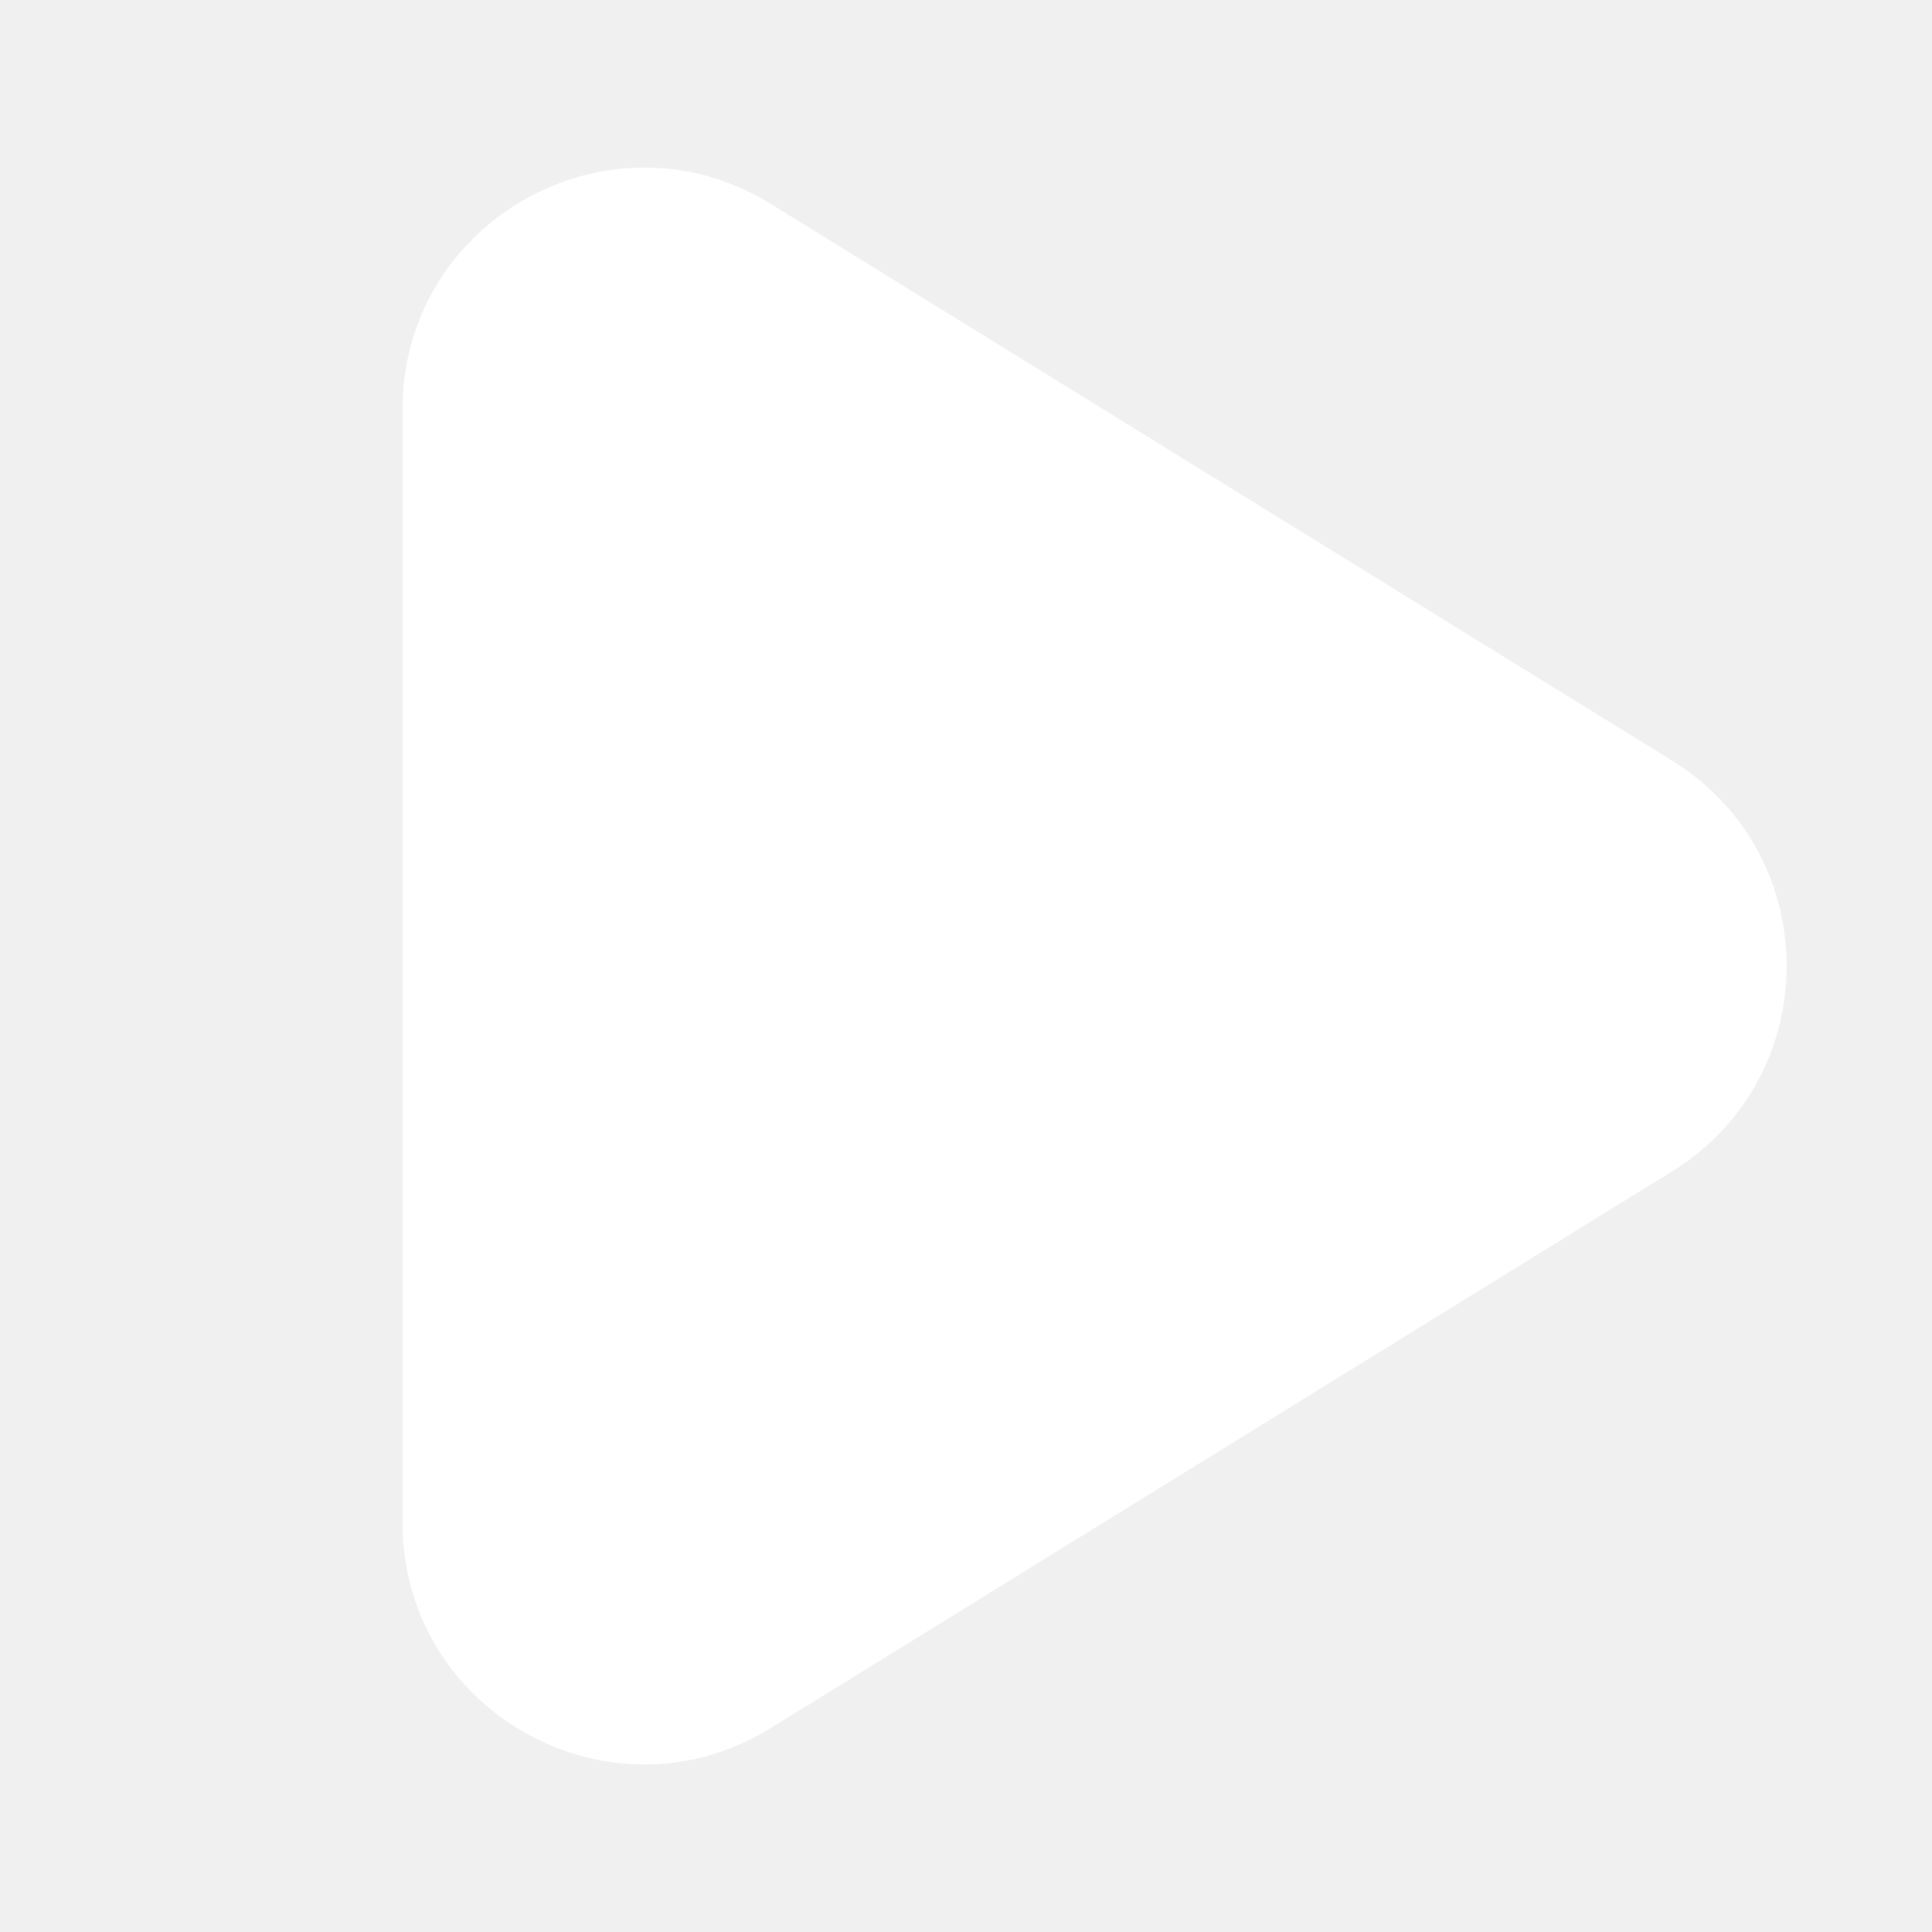
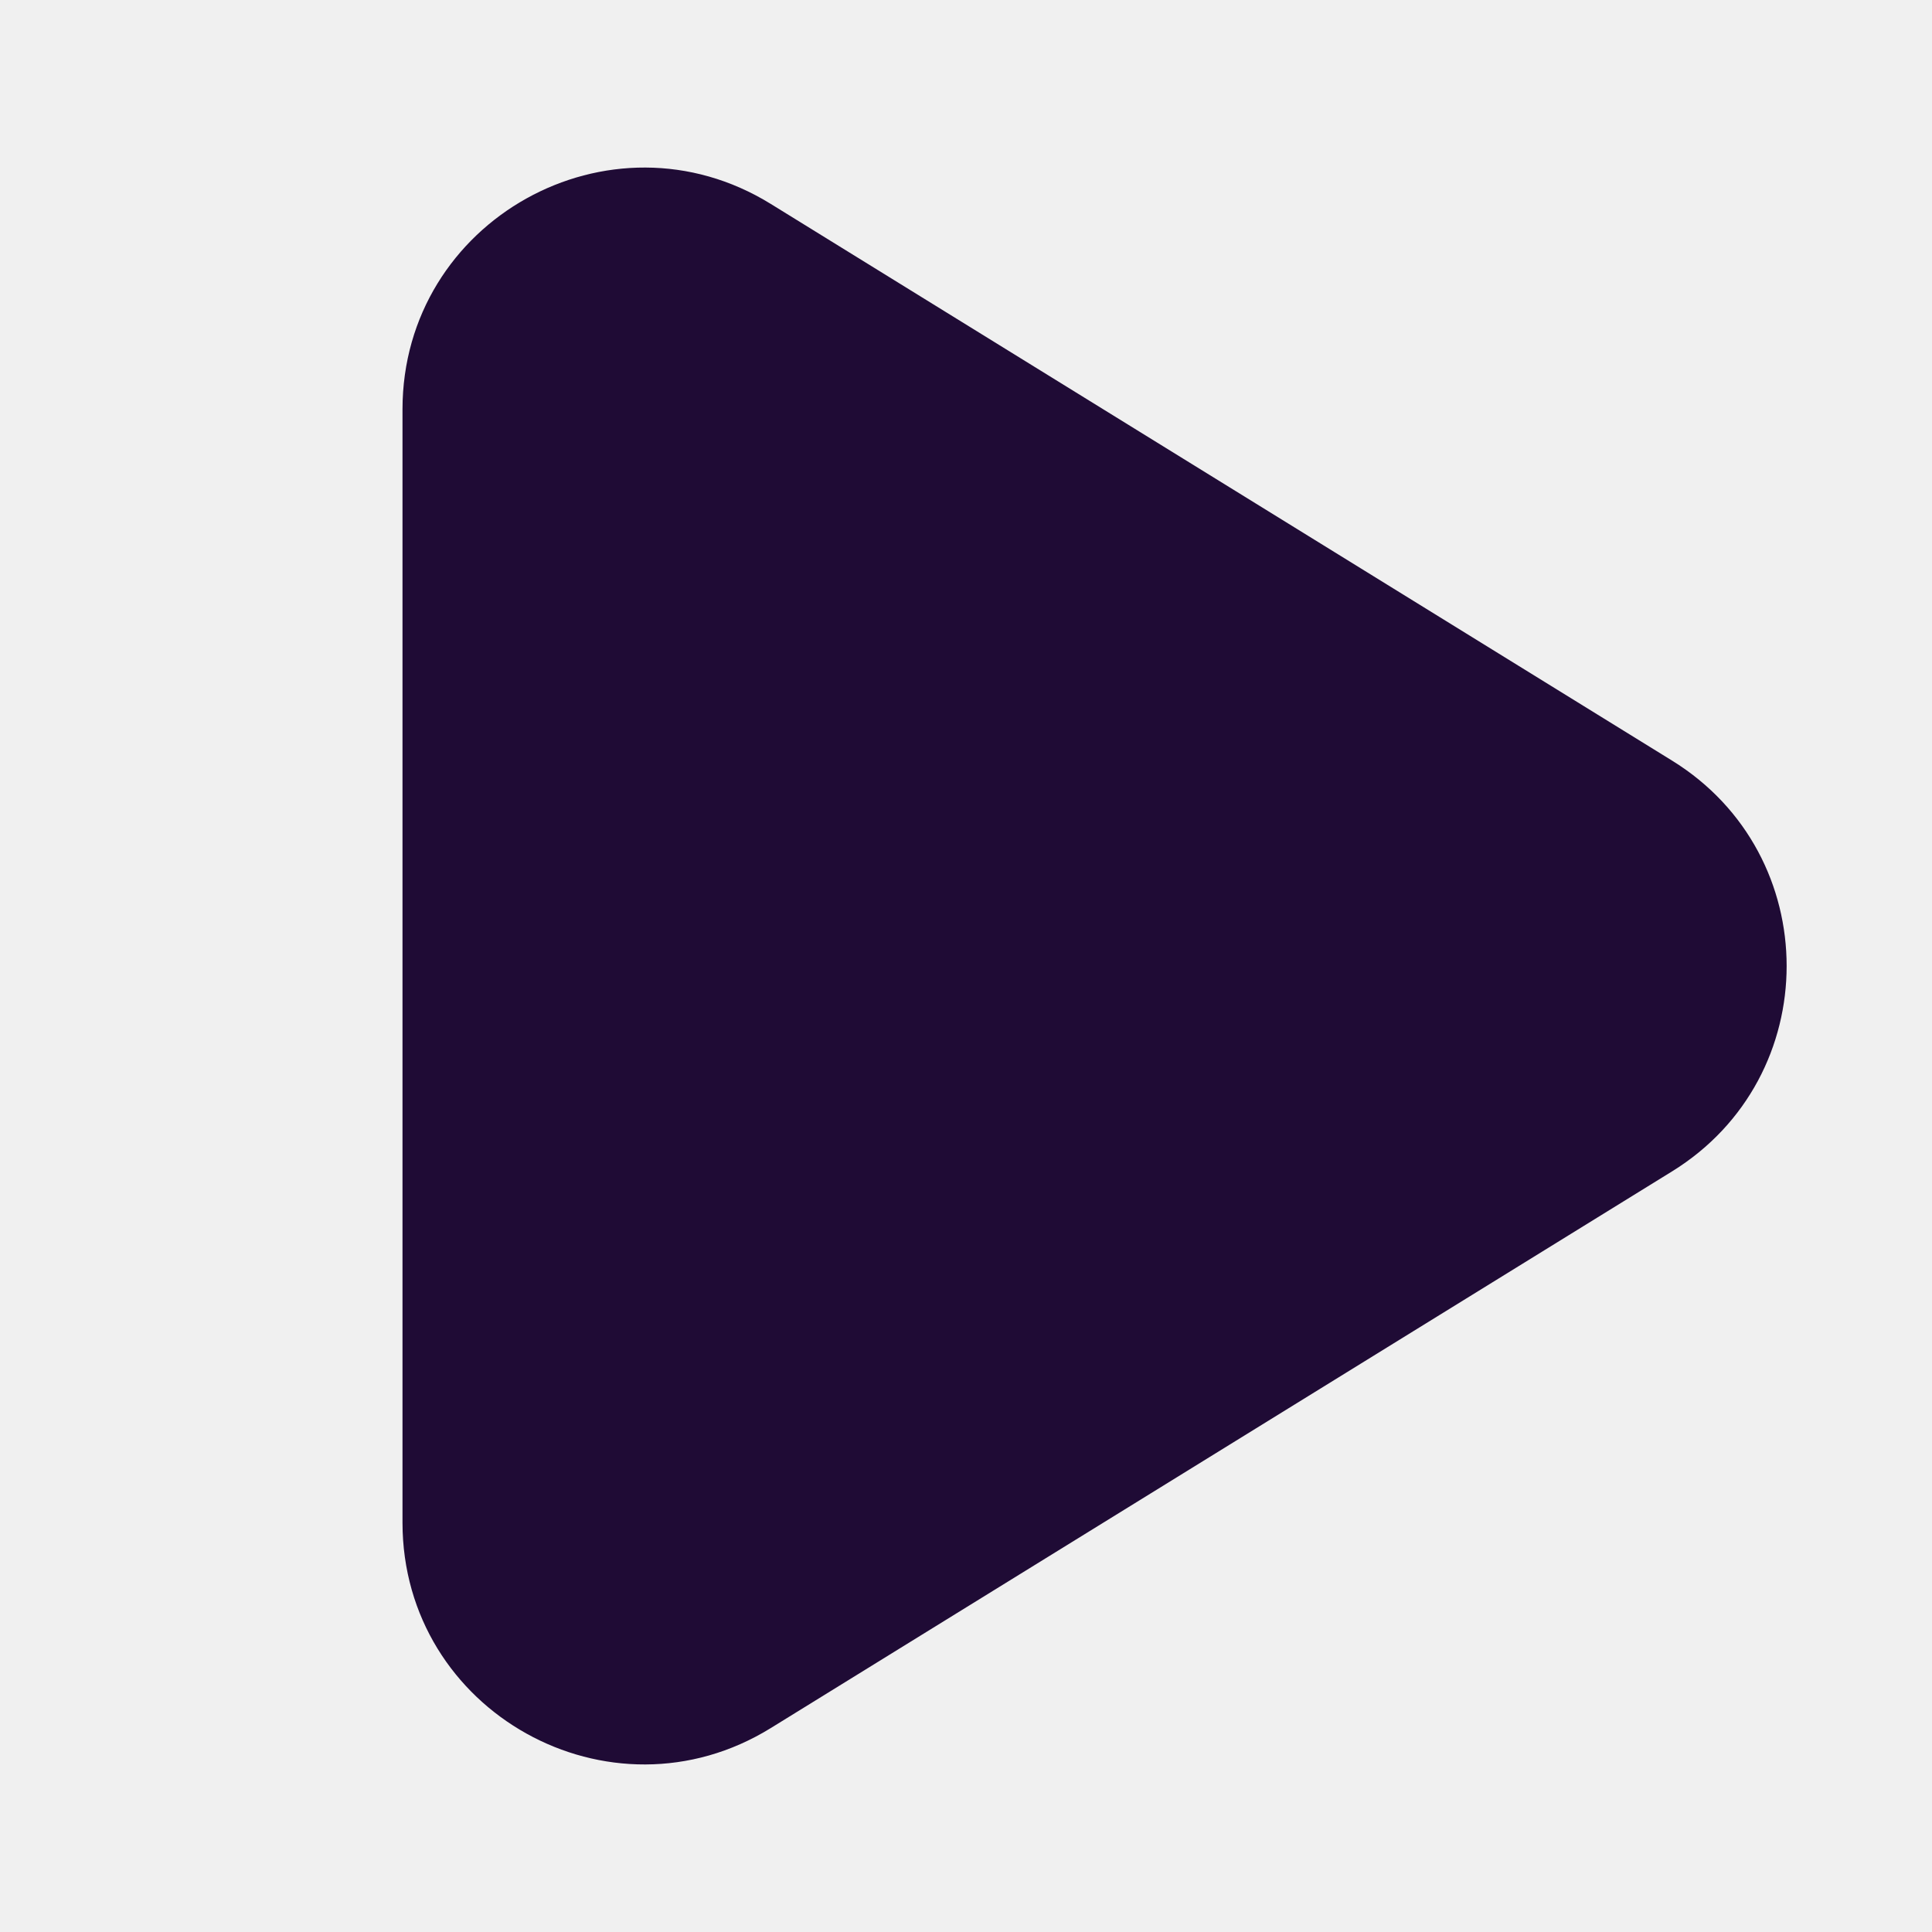
<svg xmlns="http://www.w3.org/2000/svg" fill="none" viewBox="0 0 24 24">
-   <path fill="#fff" d="M9.576 2.534C7.578 1.299 5 2.737 5 5.086v13.828c0 2.35 2.578 3.787 4.576 2.552l11.194-6.914c1.899-1.172 1.899-3.932 0-5.104L9.576 2.534Z" />
+   <path fill="#1F0B35" d="M9.576 2.534C7.578 1.299 5 2.737 5 5.086v13.828c0 2.35 2.578 3.787 4.576 2.552l11.194-6.914c1.899-1.172 1.899-3.932 0-5.104L9.576 2.534Z" />
</svg>
